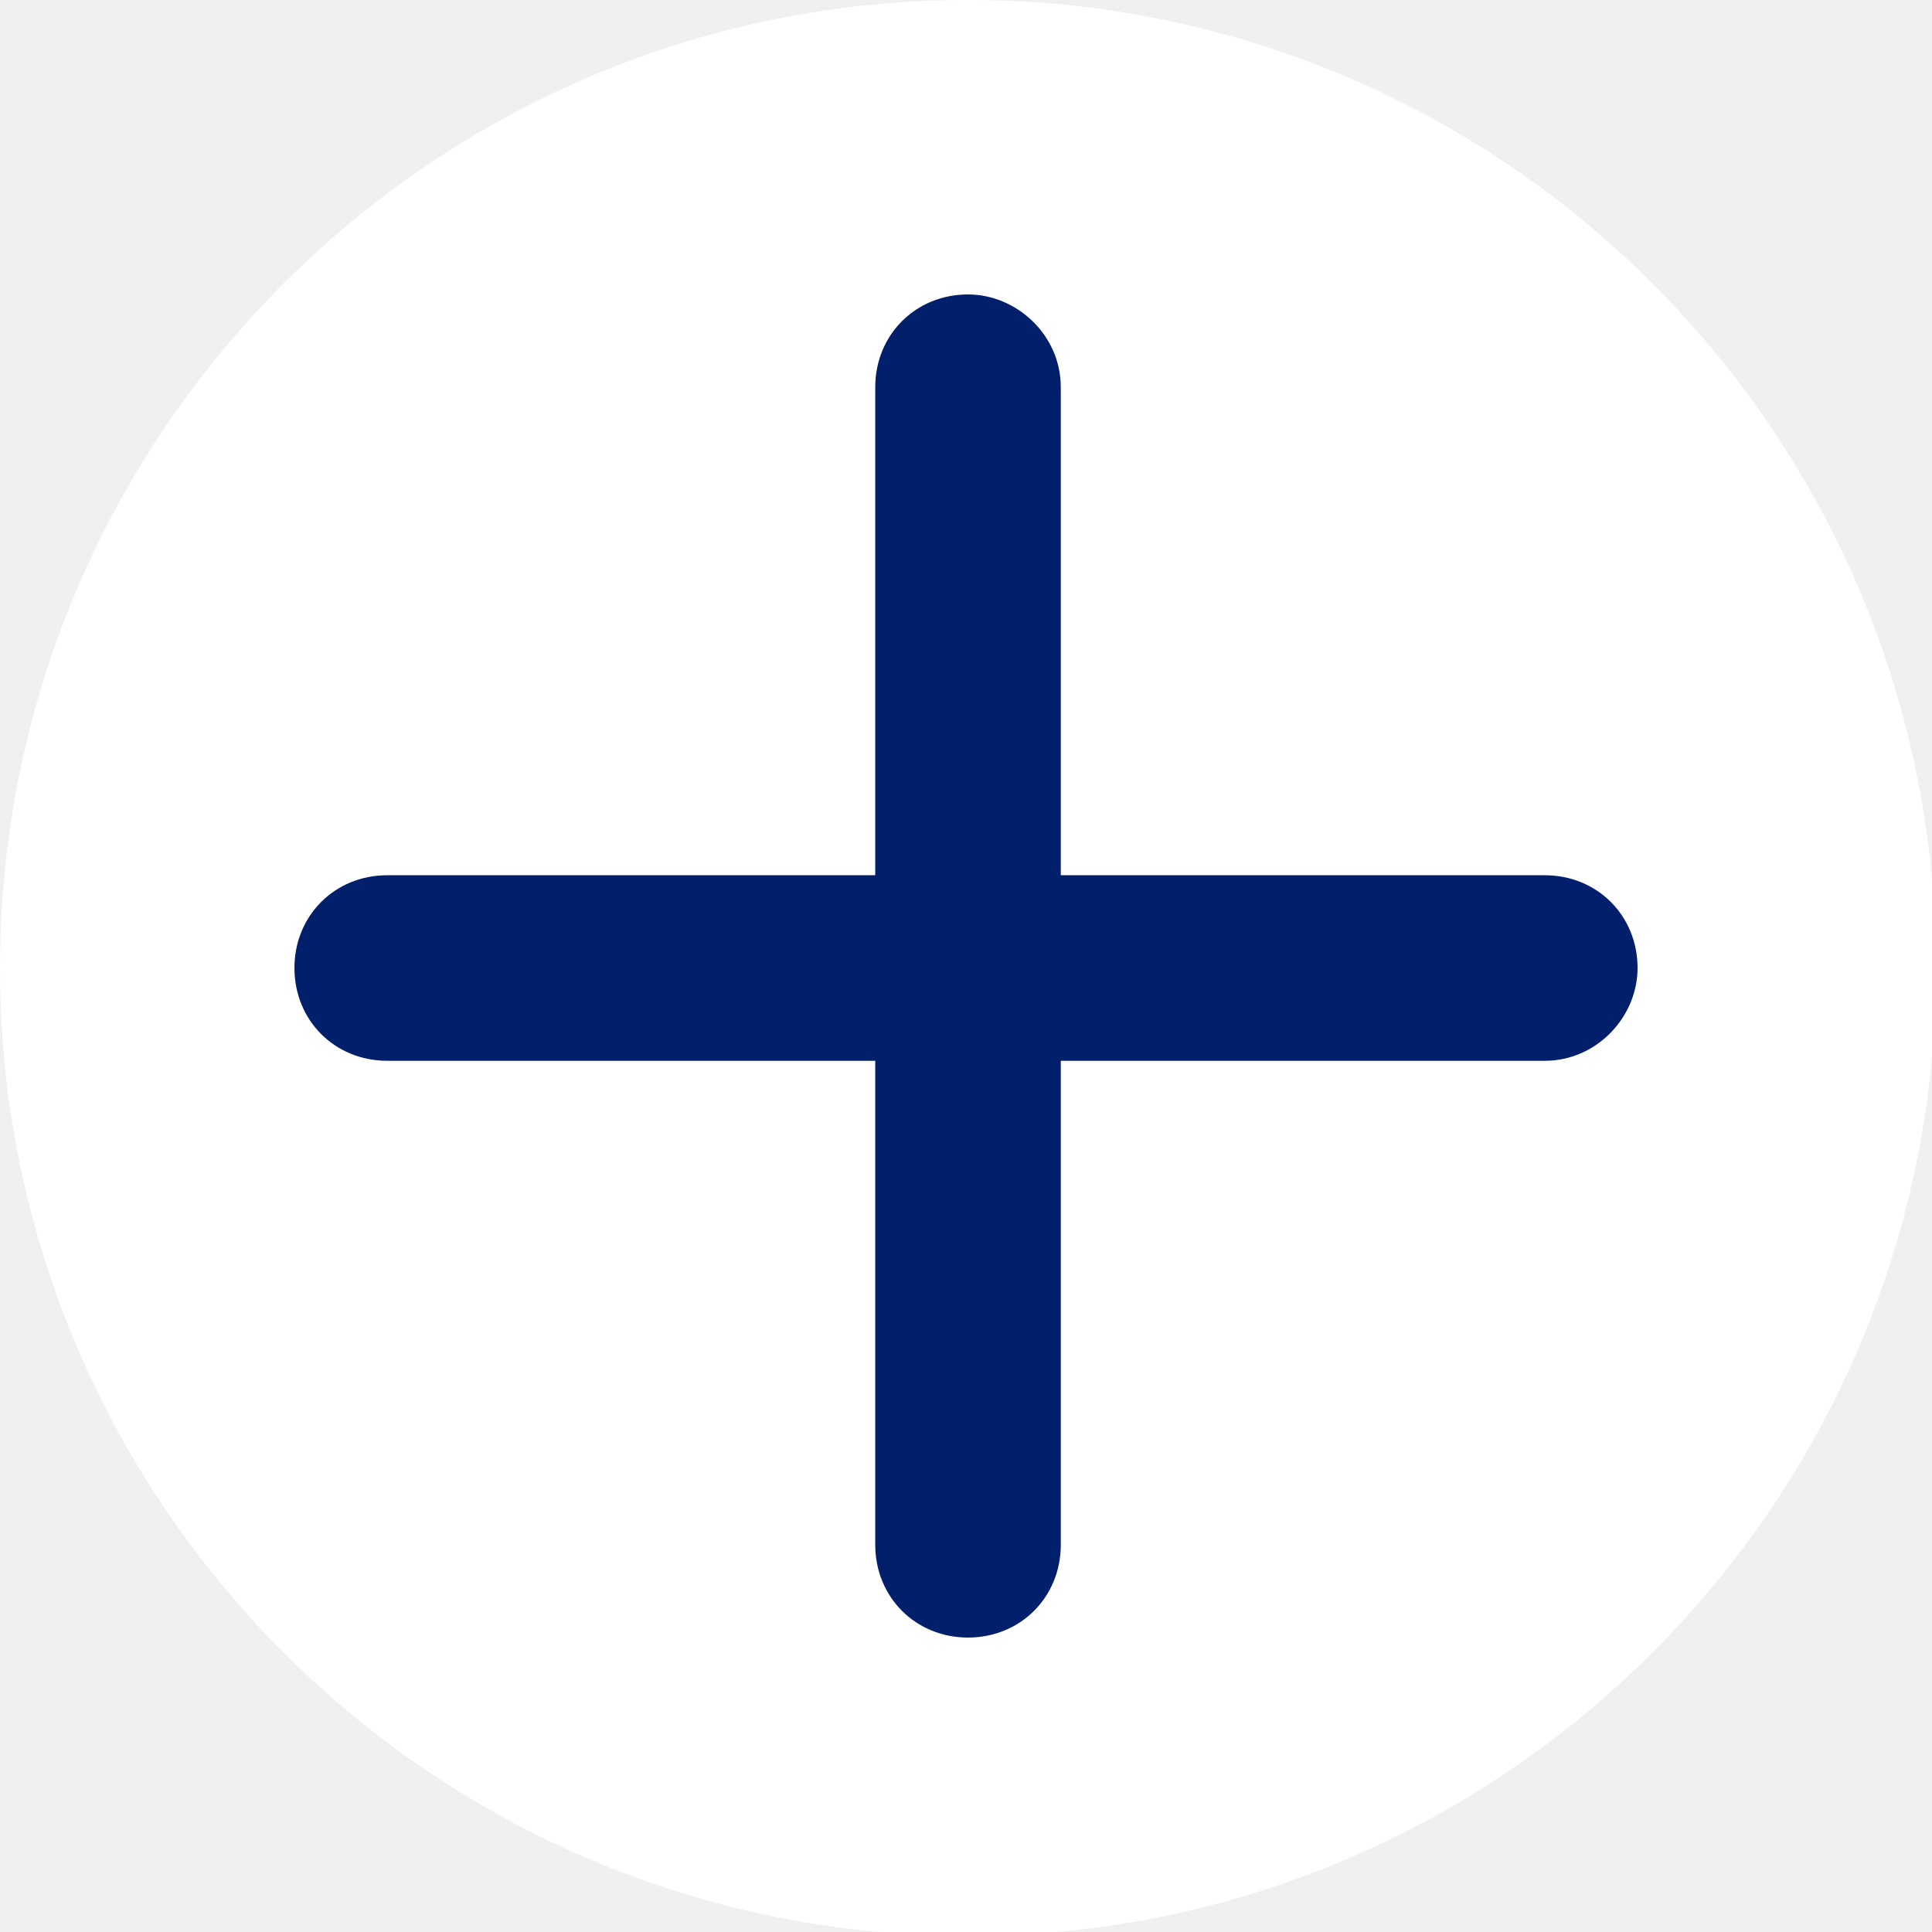
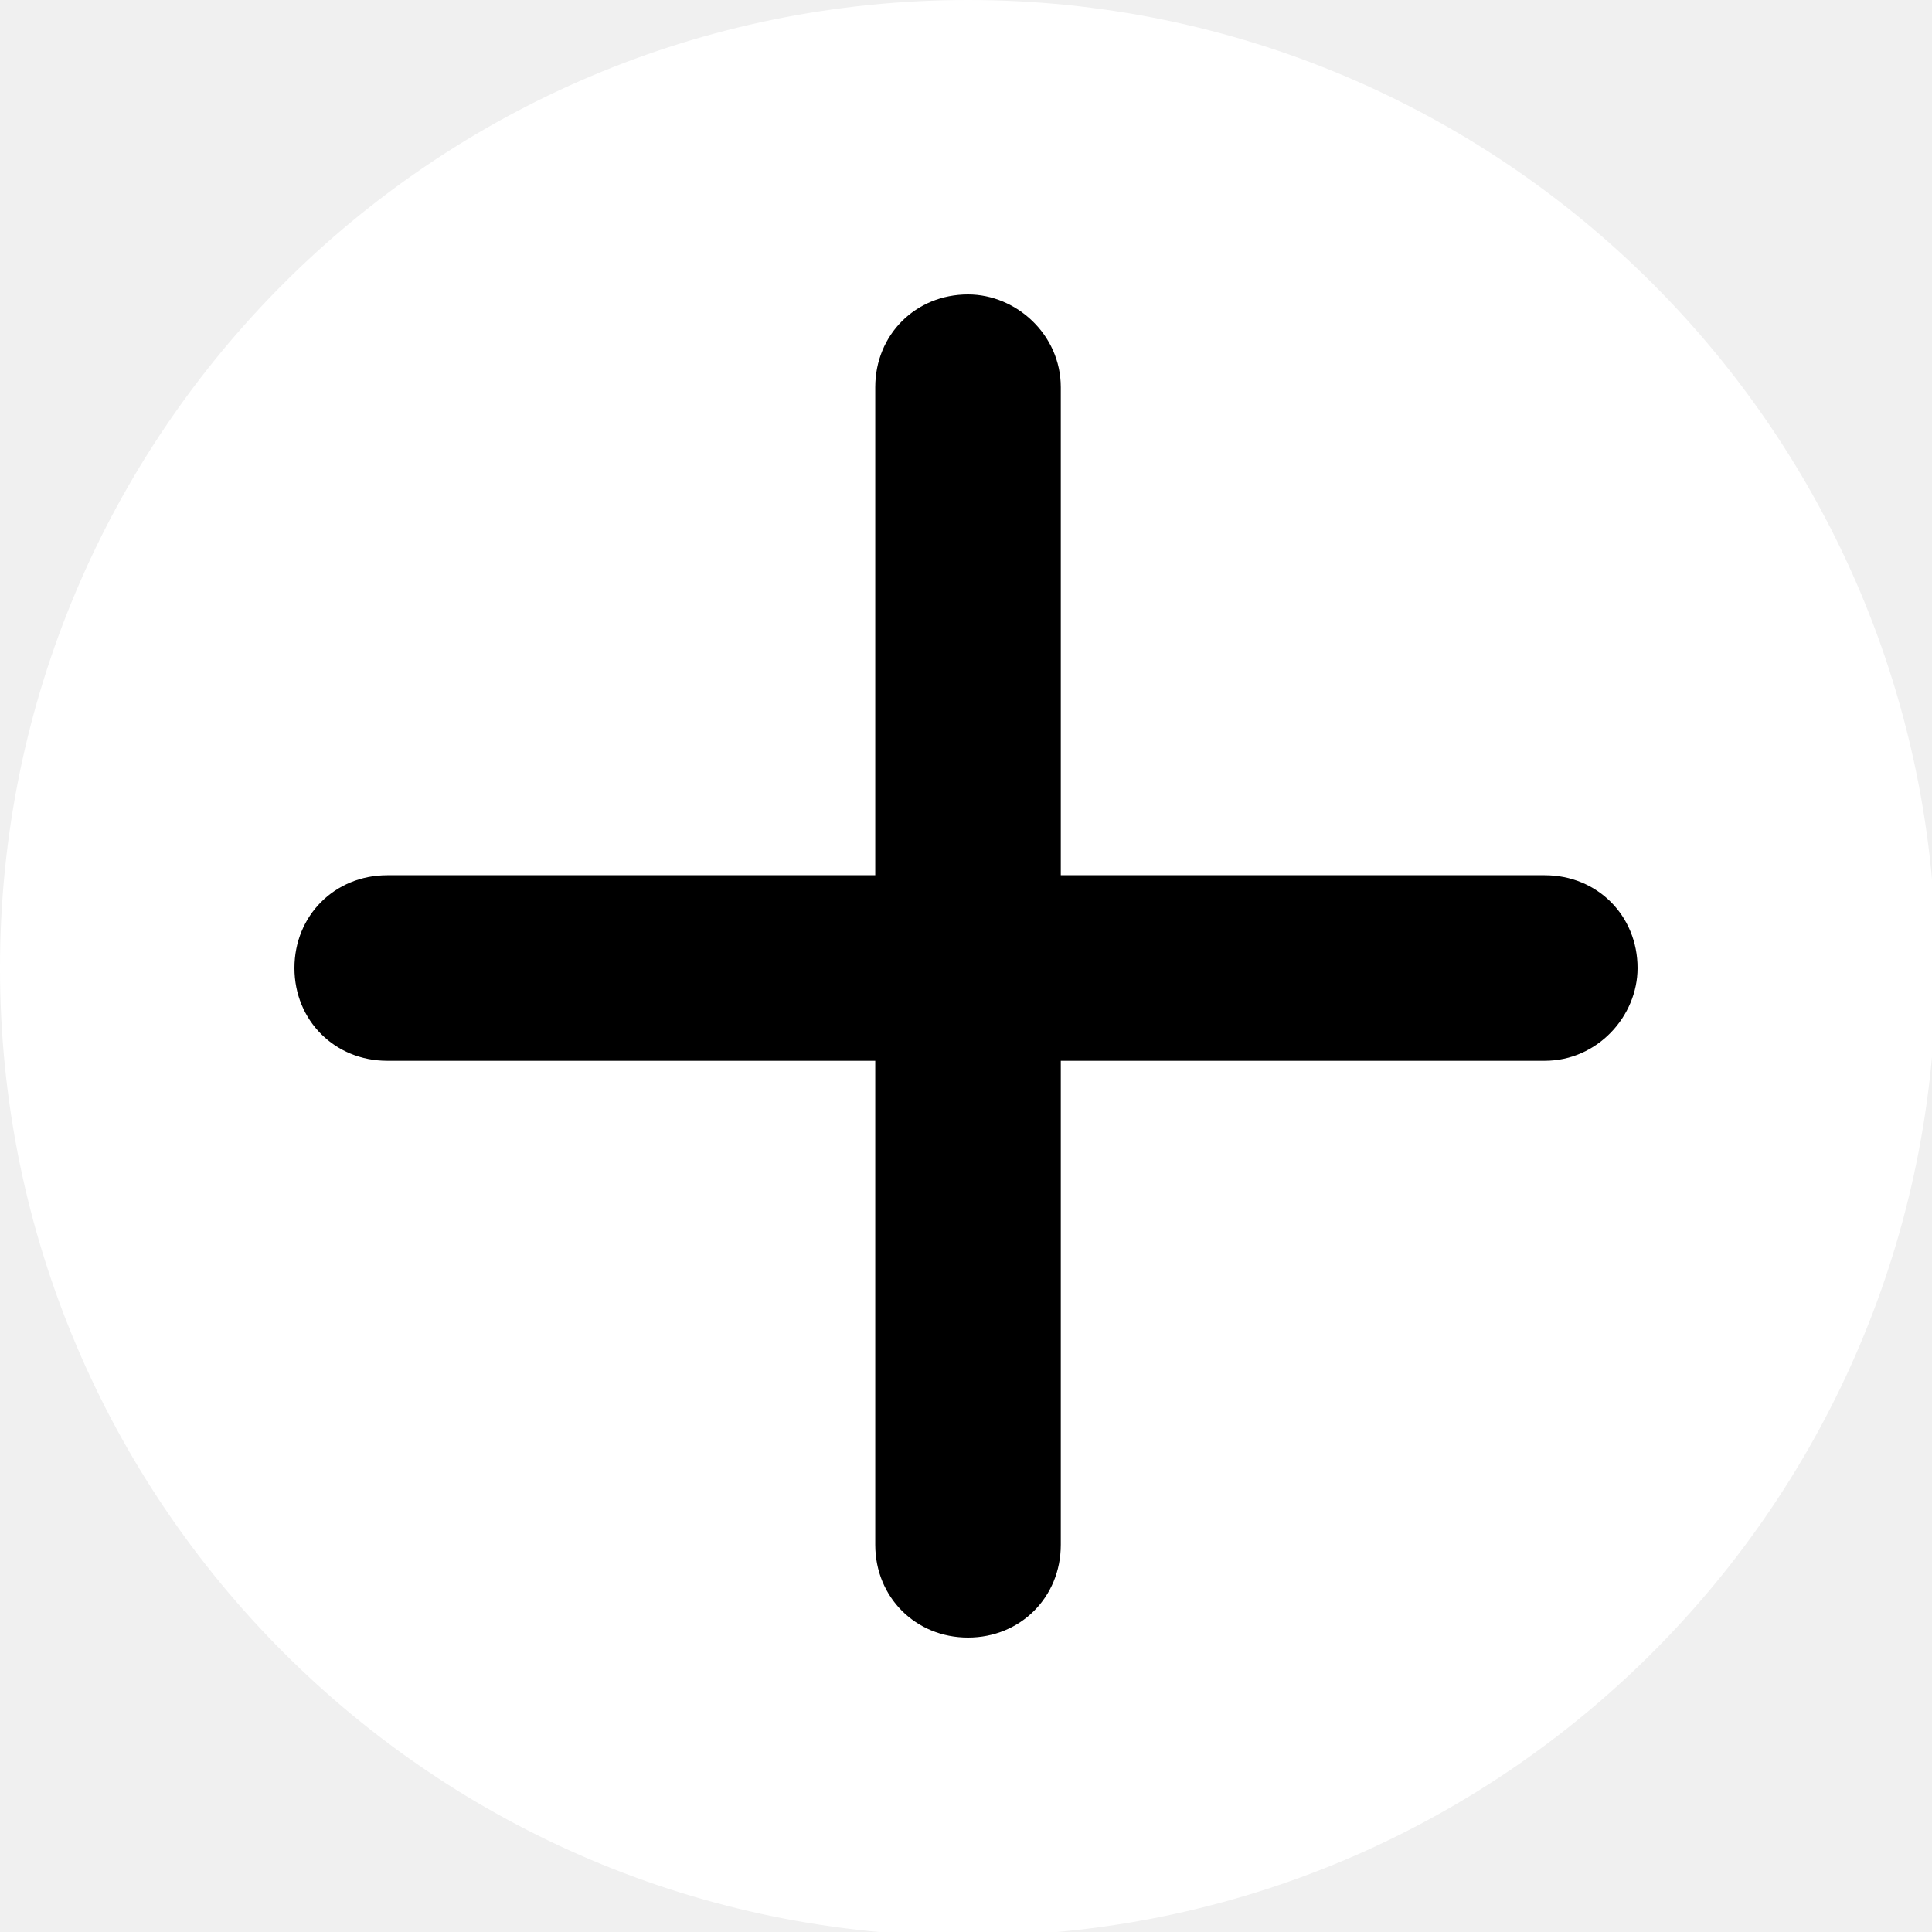
- <svg xmlns="http://www.w3.org/2000/svg" version="1.1" x="0px" y="0px" viewBox="0 0 47.9 47.9" style="enable-background:new 0 0 47.9 47.9;" xml:space="preserve">
+ <svg xmlns="http://www.w3.org/2000/svg" version="1.1" id="Layer_1" x="0px" y="0px" viewBox="0 0 47.9 47.9" style="enable-background:new 0 0 47.9 47.9;" xml:space="preserve">
  <style type="text/css">
	.st0{fill:#FFFFFF;}
- 	.st1{fill:#011F6B;}
</style>
  <g id="Layer_2">
    <circle class="st0" cx="24" cy="24" r="24" />
  </g>
  <g id="Layer_3_1_">
-     <path class="st1" d="M38.3,26.3H9.6c-1.3,0-2.3-1-2.3-2.3v0c0-1.3,1-2.3,2.3-2.3h28.7c1.3,0,2.3,1,2.3,2.3v0   C40.6,25.2,39.6,26.3,38.3,26.3z" />
+     <path d="M38.3,26.3H9.6c-1.3,0-2.3-1-2.3-2.3l0,0c0-1.3,1-2.3,2.3-2.3h28.7c1.3,0,2.3,1,2.3,2.3l0,0C40.6,25.2,39.6,26.3,38.3,26.3   z" />
  </g>
  <g id="Layer_3_copy">
-     <path class="st1" d="M26.3,9.6v28.7c0,1.3-1,2.3-2.3,2.3h0c-1.3,0-2.3-1-2.3-2.3V9.6c0-1.3,1-2.3,2.3-2.3h0   C25.2,7.3,26.3,8.3,26.3,9.6z" />
+     <path d="M26.3,9.6v28.7c0,1.3-1,2.3-2.3,2.3l0,0c-1.3,0-2.3-1-2.3-2.3V9.6c0-1.3,1-2.3,2.3-2.3l0,0C25.2,7.3,26.3,8.3,26.3,9.6z" />
  </g>
</svg>
